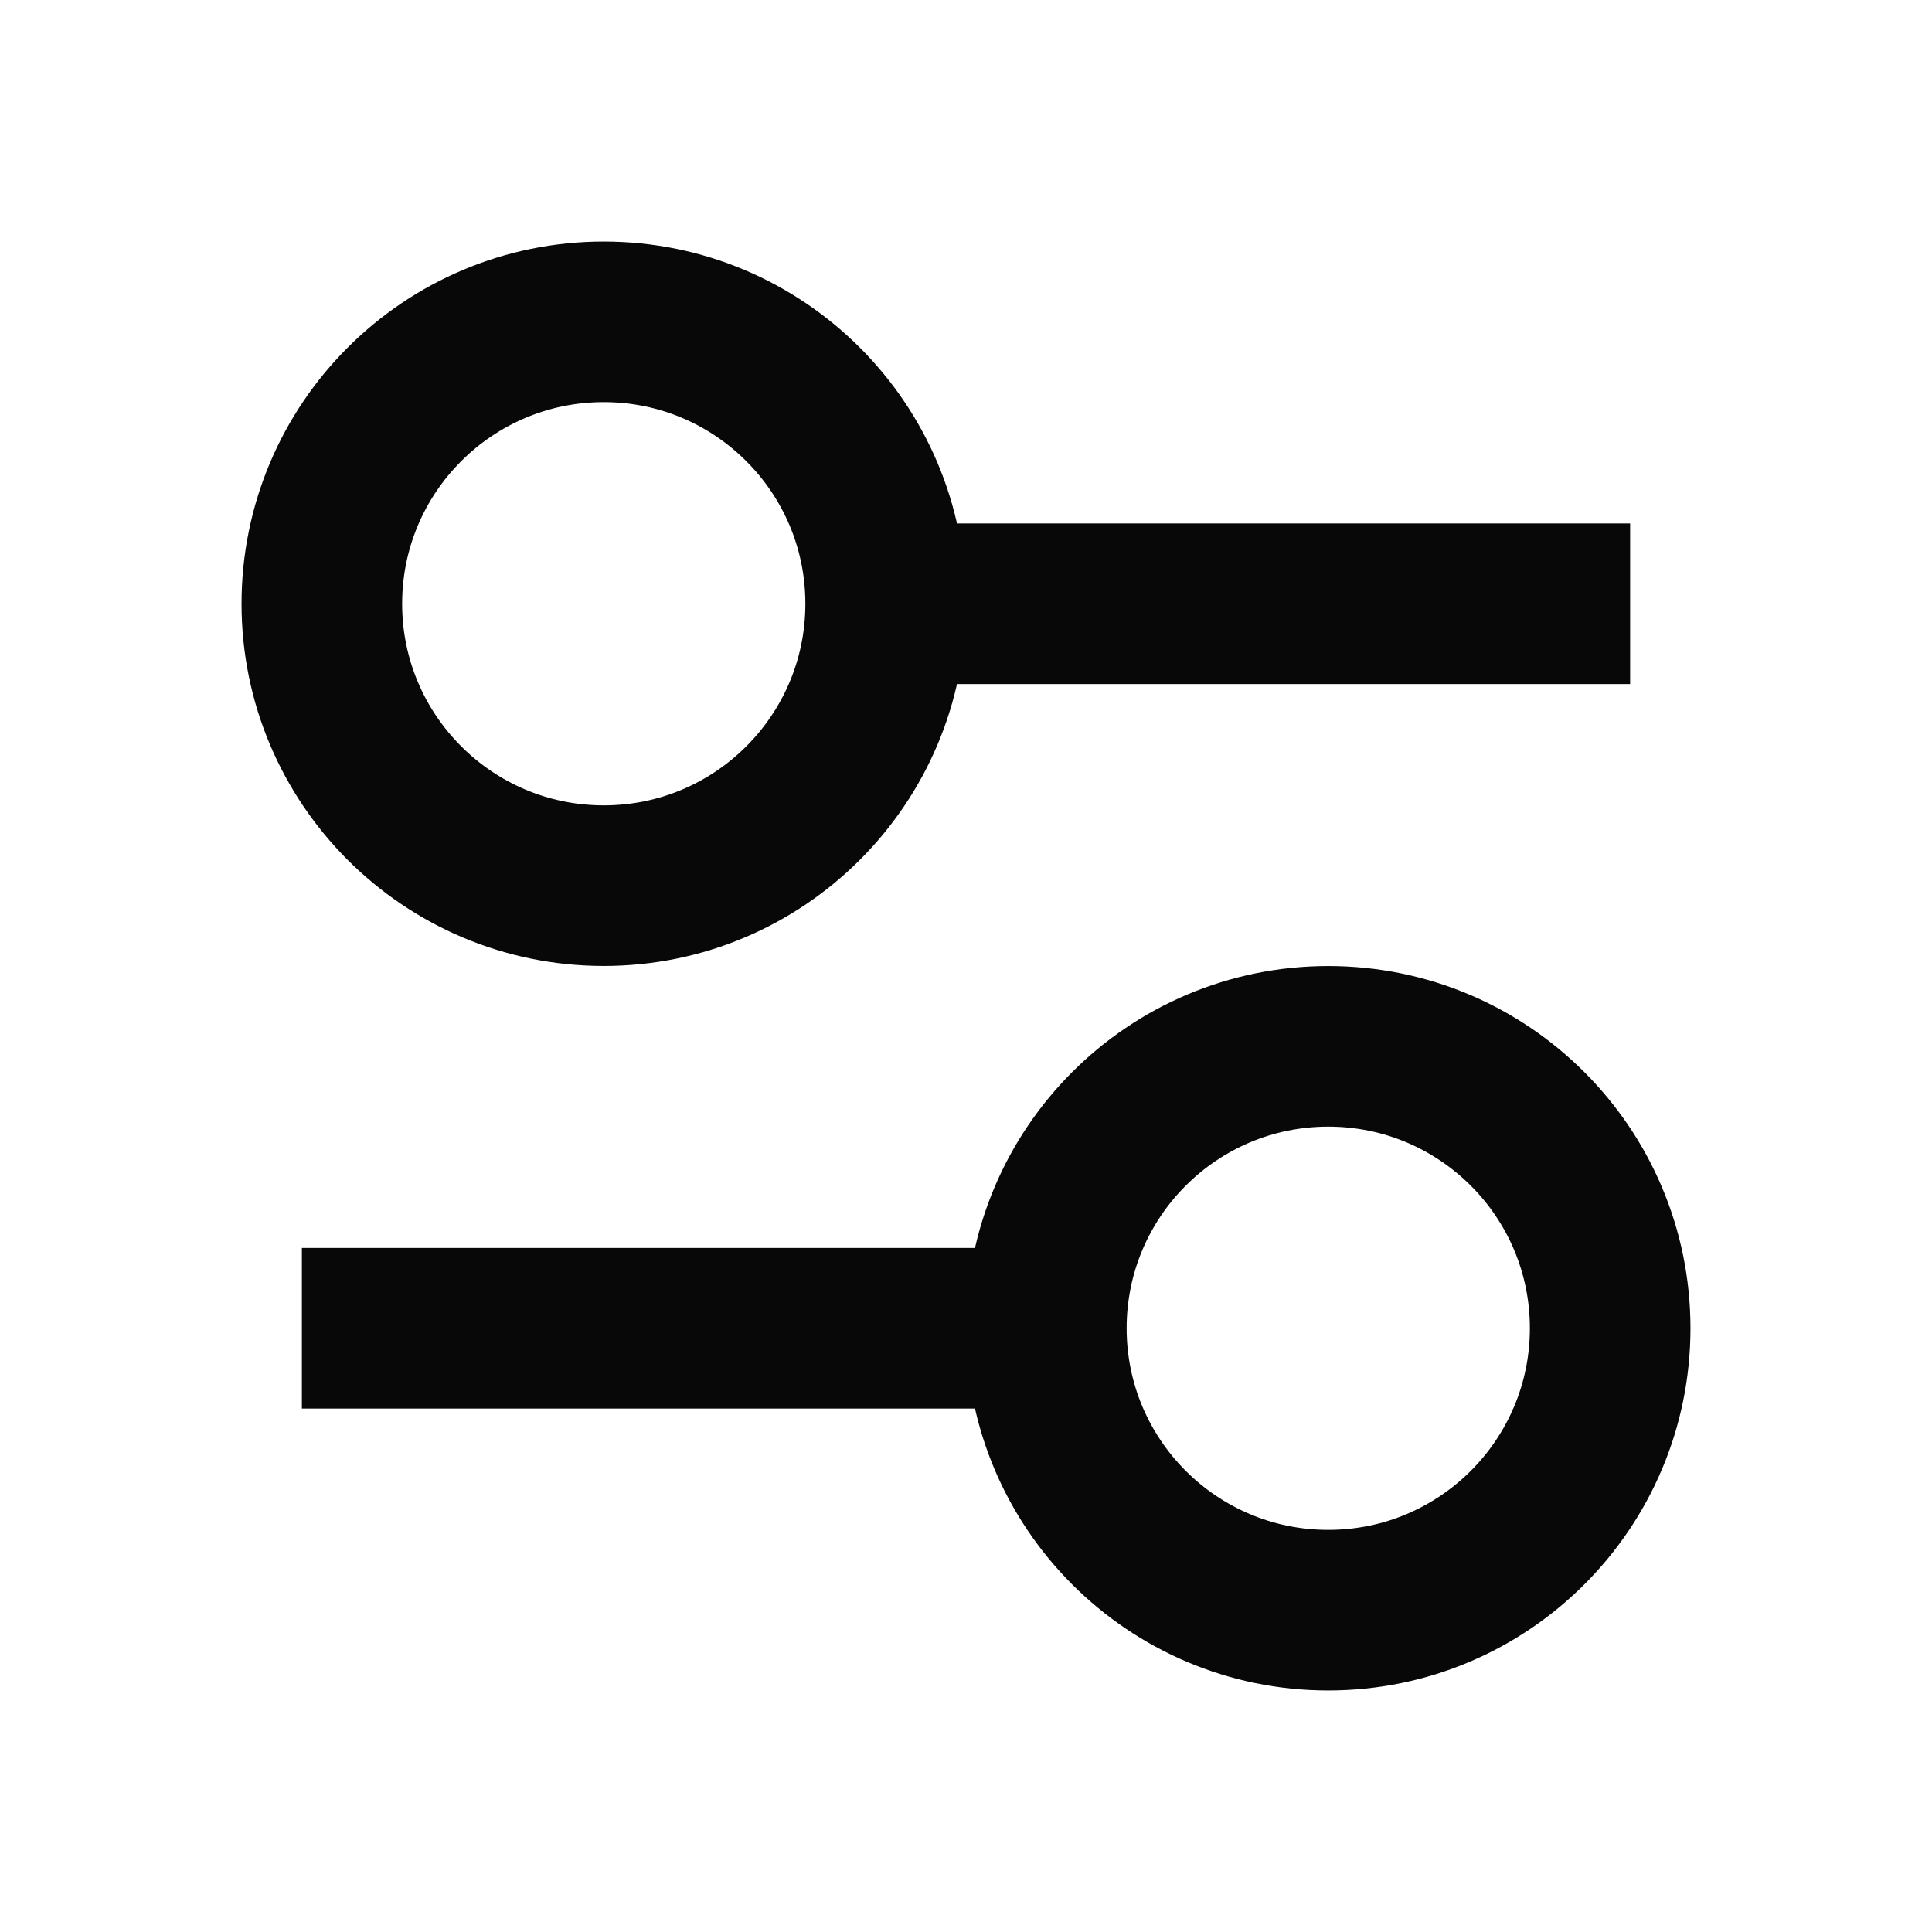
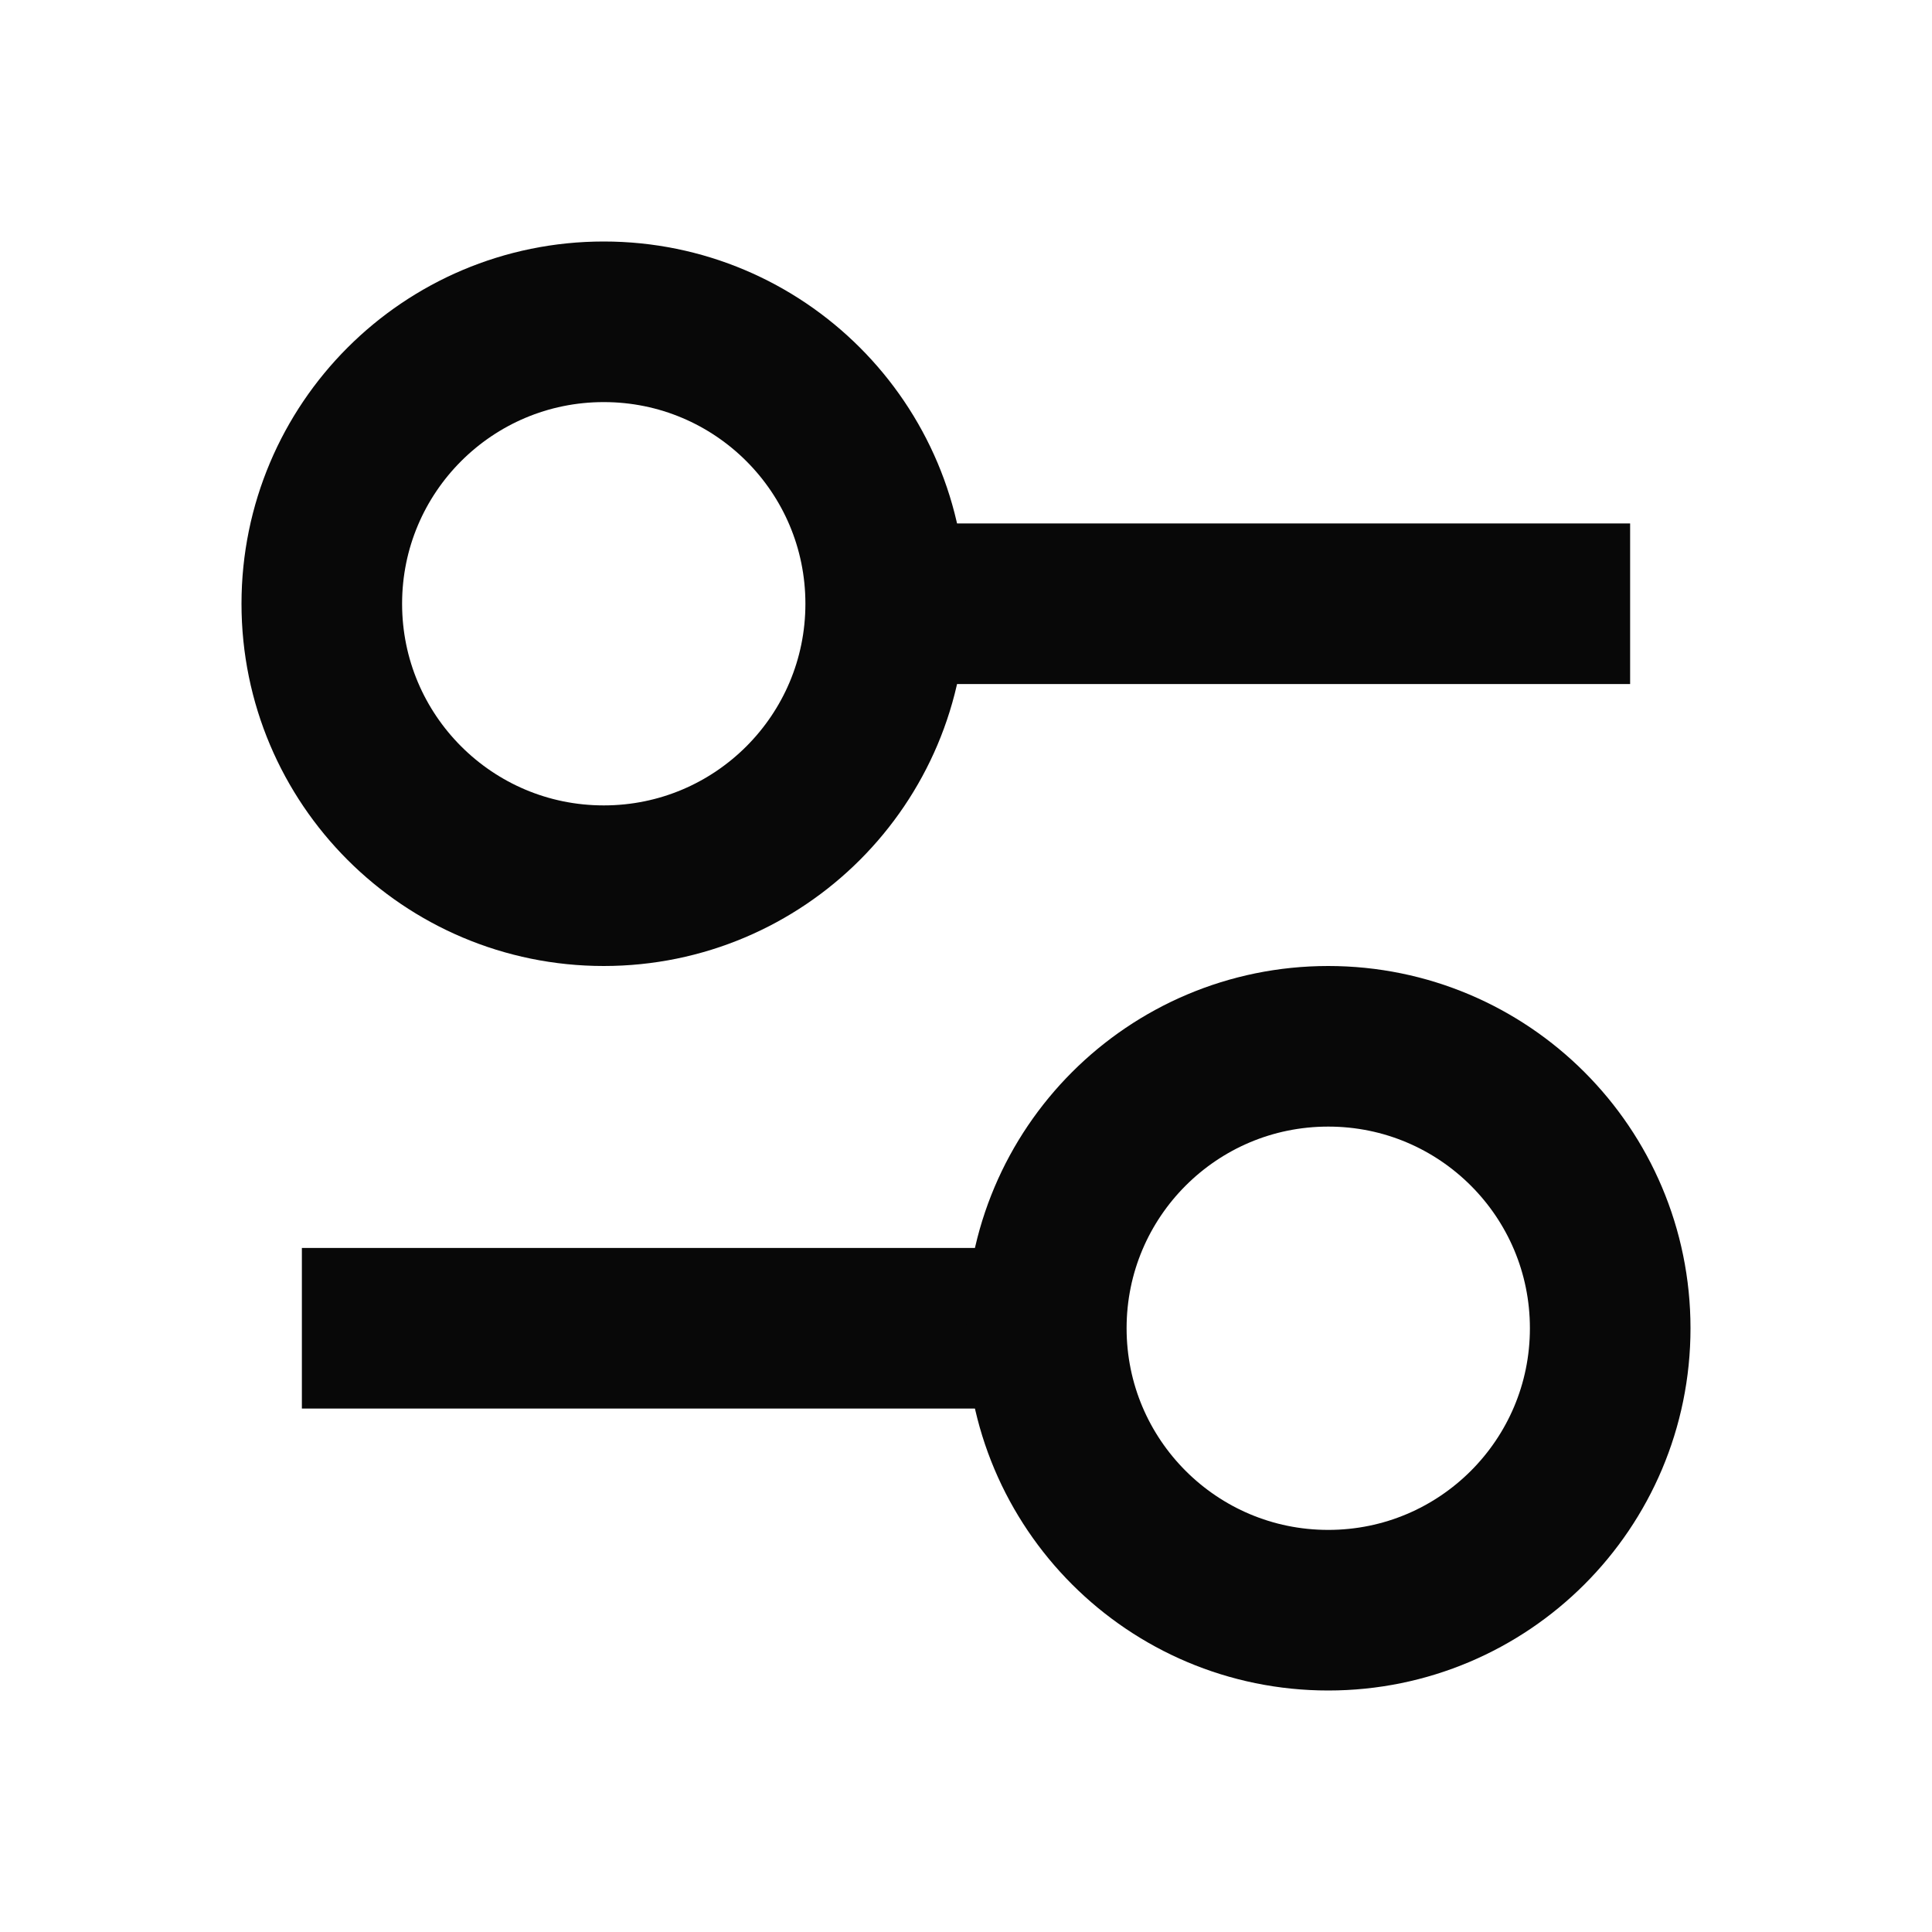
- <svg xmlns="http://www.w3.org/2000/svg" width="24" height="24" fill="none" viewBox="0 0 24 24">
-   <path stroke="#080808" stroke-width="1.995" d="M11.25 7.5h9m-16.5 9h9" />
-   <circle cx="7.5" cy="7.5" r="3.502" stroke="#080808" stroke-width="1.995" />
-   <circle cx="16.5" cy="16.5" r="3.502" stroke="#080808" stroke-width="1.995" />
+ <svg xmlns="http://www.w3.org/2000/svg" width="24" height="24" viewBox="0 0 24 24" fill="none">
+   <g transform="translate(3 3) scale(1.5)">
+     <g id="Group 2147229407">
+       <path id="Vector 5" d="M5.5 3L11.5 3" stroke-width="1.33" stroke="#080808" />
+       <path id="Vector 5_2" d="M0.5 9H6.5" stroke-width="1.33" stroke="#080808" />
+       <path id="Ellipse 25" d="M5.335 3C5.335 4.29 4.29 5.335 3 5.335C1.71 5.335 0.665 4.29 0.665 3C0.665 1.71 1.71 0.665 3 0.665C4.29 0.665 5.335 1.71 5.335 3Z" stroke-width="1.33" stroke="#080808" />
+       <path id="Ellipse 25_2" d="M11.335 9C11.335 10.29 10.29 11.335 9 11.335C7.71 11.335 6.665 10.29 6.665 9C6.665 7.71 7.71 6.665 9 6.665C10.29 6.665 11.335 7.71 11.335 9Z" stroke-width="1.33" stroke="#080808" />
+     </g>
+   </g>
</svg>
